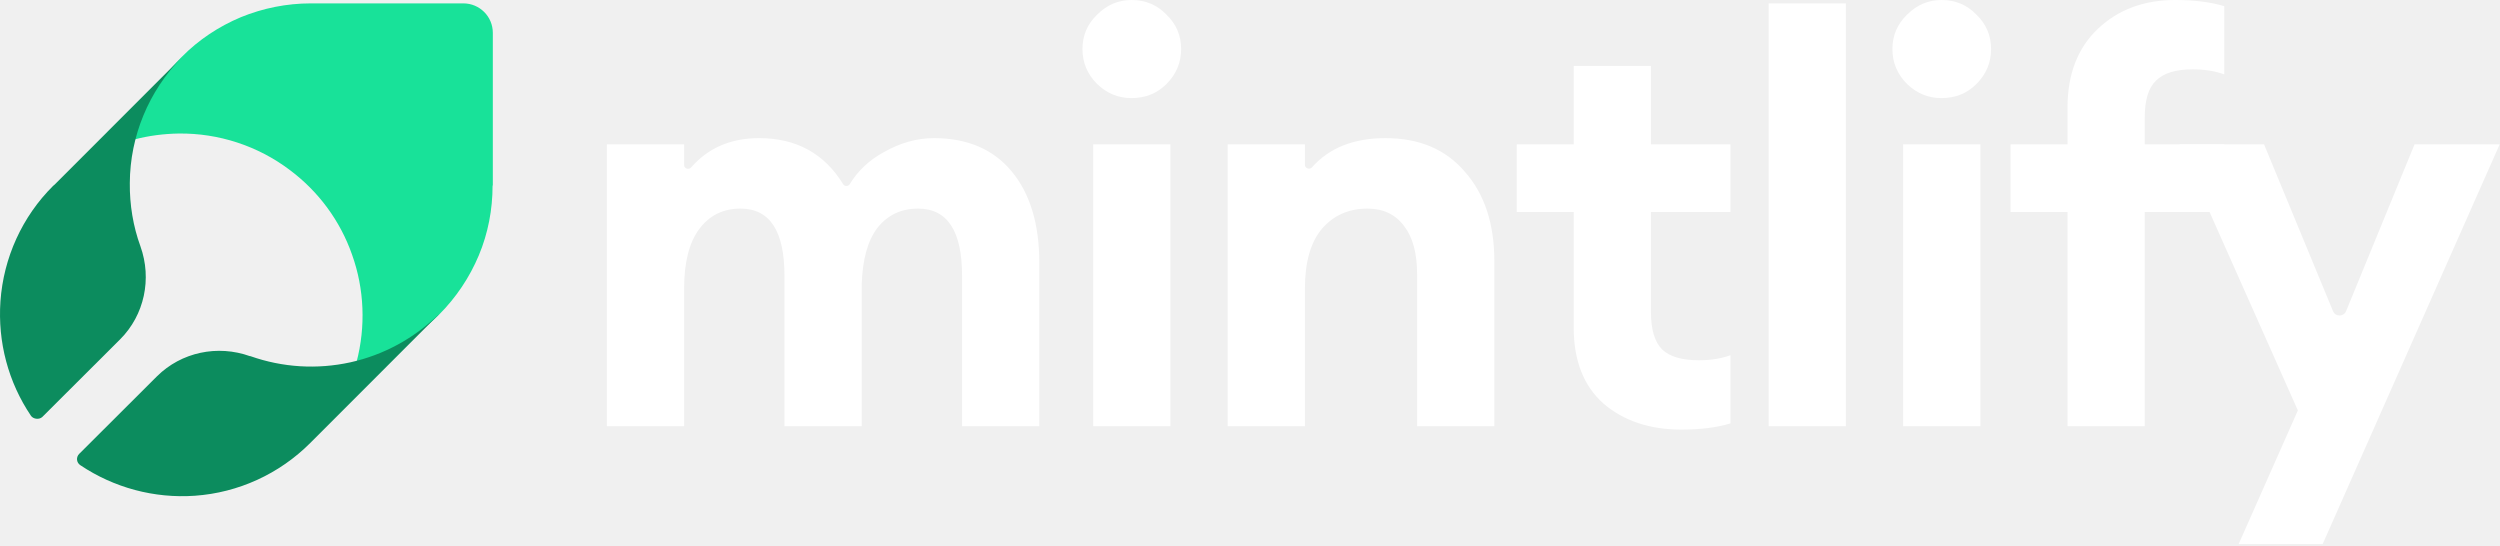
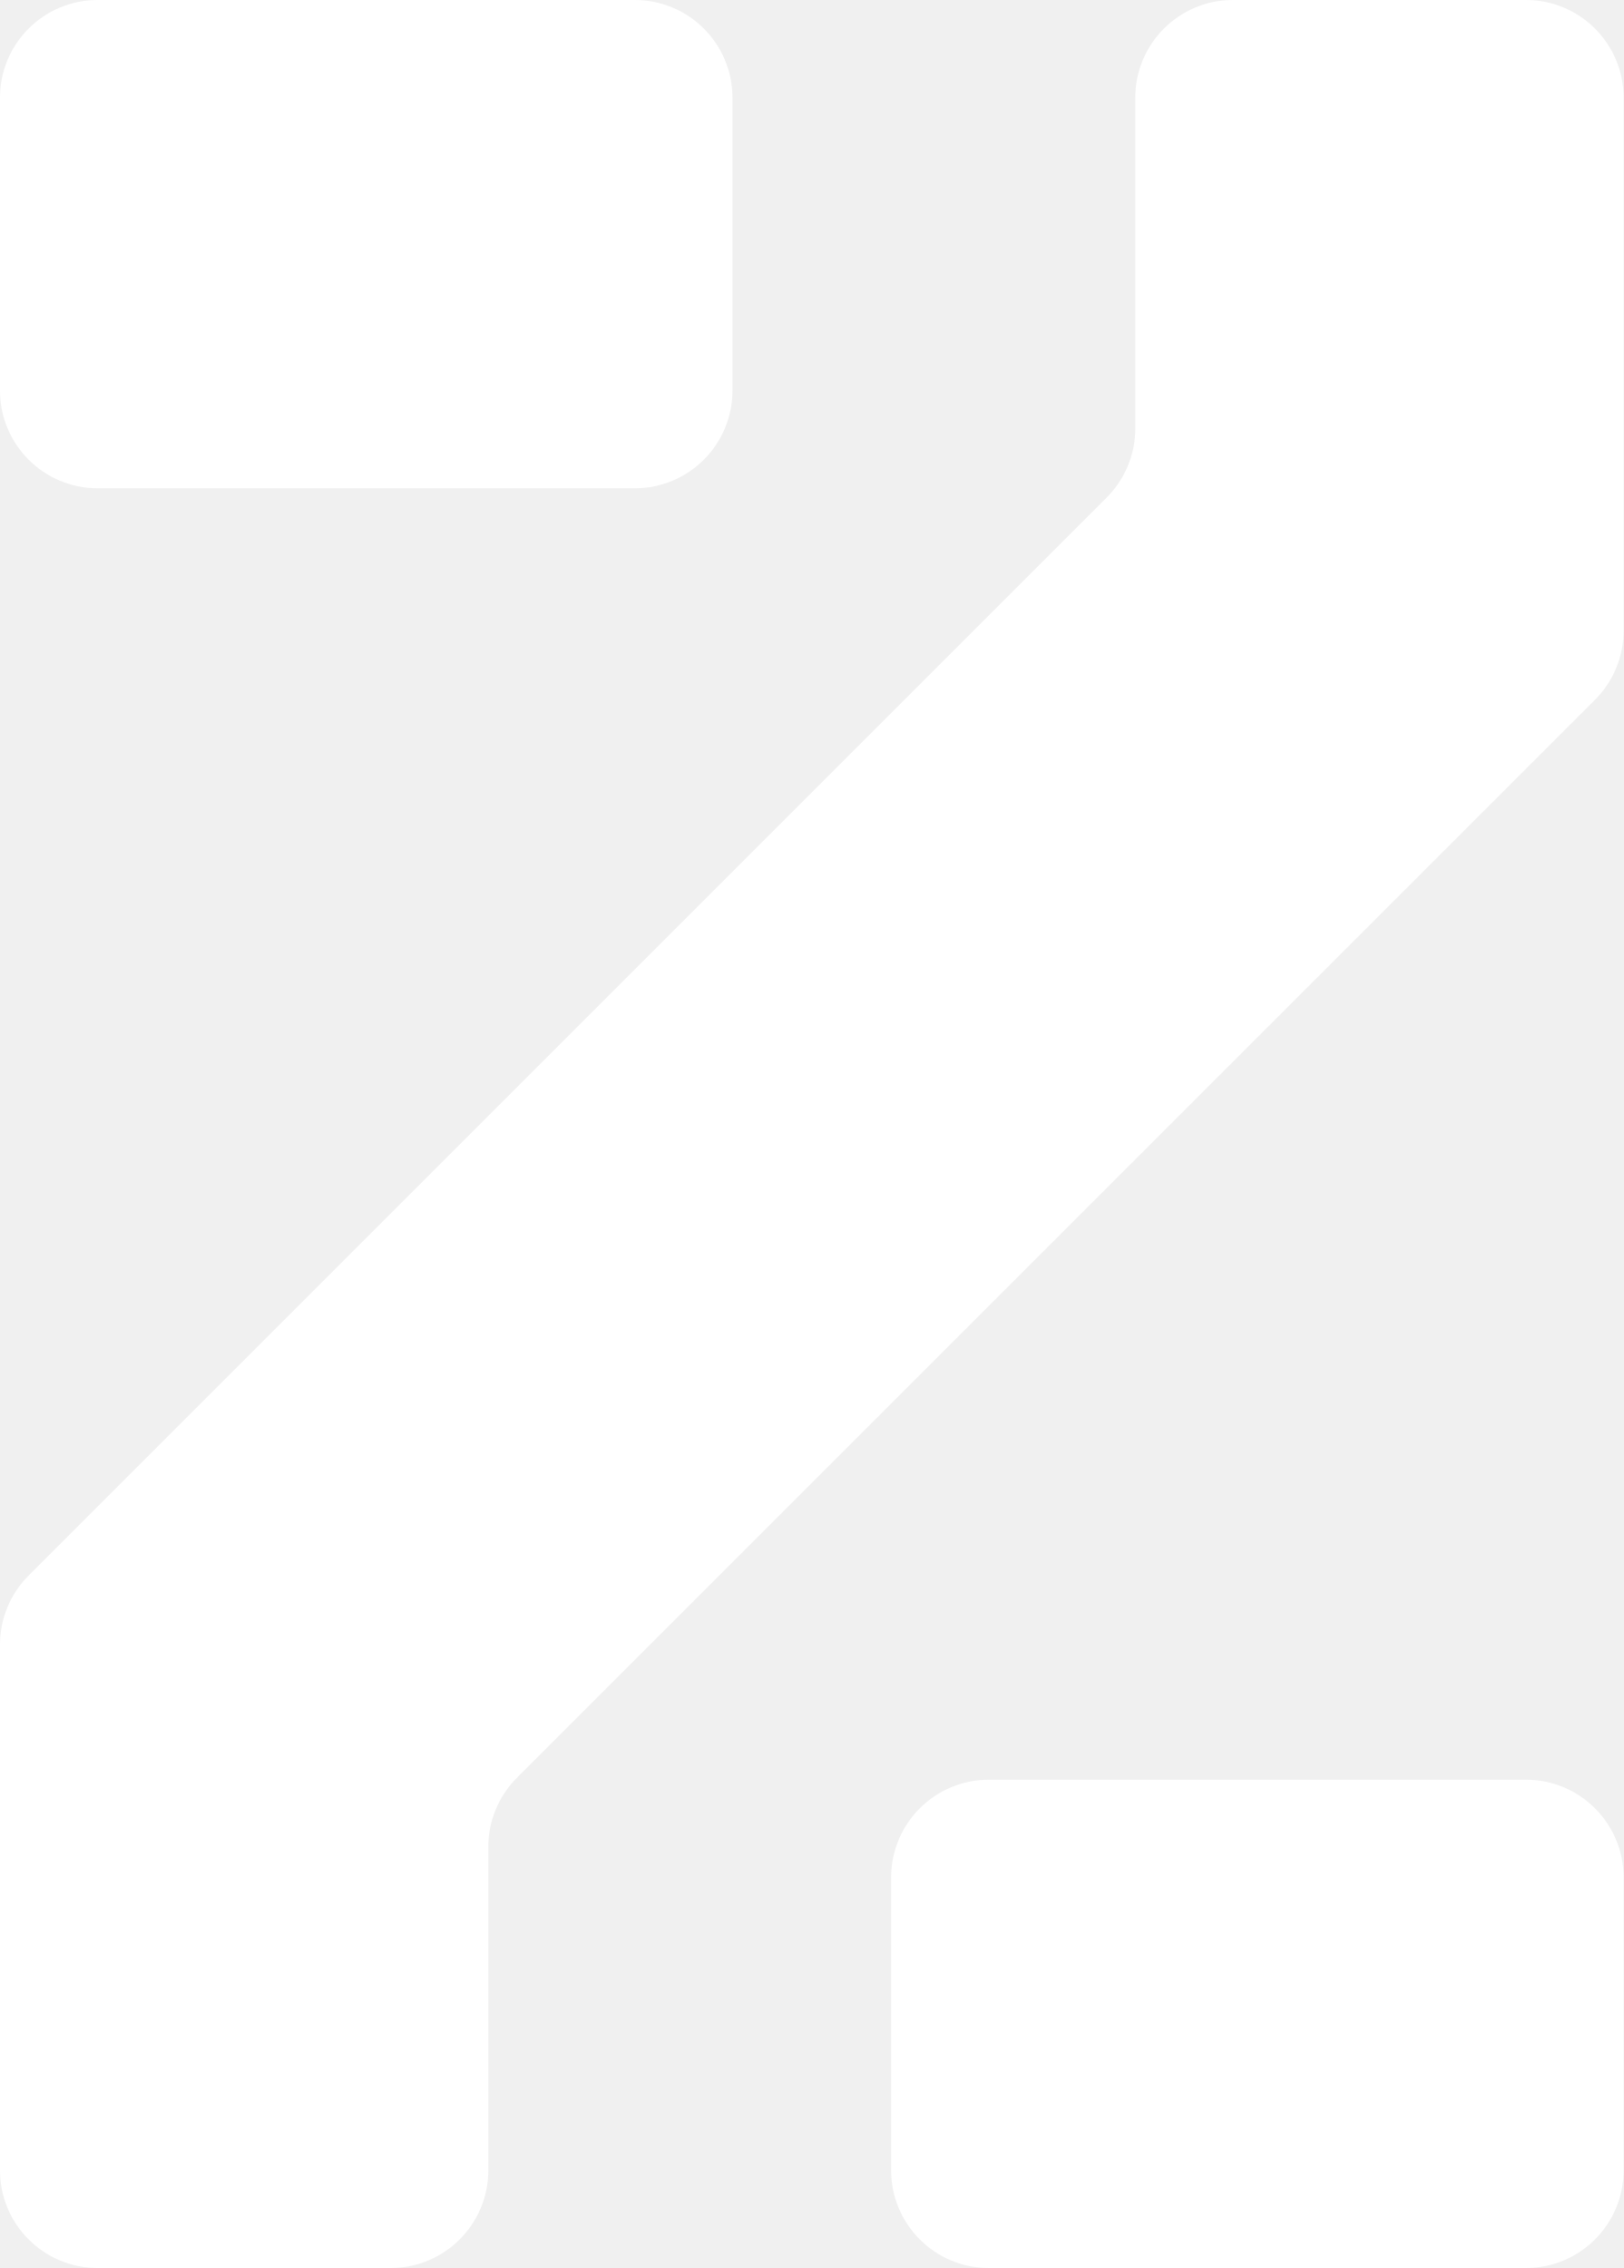
- <svg xmlns="http://www.w3.org/2000/svg" width="1682" height="367" viewBox="0 0 1682 367" fill="none">
-   <path d="M1562.69 366.037H1506.17L1546 276.14L1466.34 97.105H1523.24L1569.66 209.337C1571.28 213.26 1576.84 213.253 1578.45 209.325L1624.52 97.105H1681.79L1562.69 366.037Z" fill="white" />
-   <path d="M1391.02 286.761V142.622H1352.71V97.104H1391.02V72.449C1391.02 49.943 1397.85 32.242 1411.5 19.345C1425.16 6.448 1442.48 0 1463.47 0C1476.37 0 1487.37 1.391 1496.47 4.172V50.069C1490.4 47.793 1483.32 46.656 1475.23 46.656C1463.85 46.656 1455.63 49.184 1450.57 54.242C1445.51 59.046 1442.99 67.265 1442.99 78.897V97.104H1496.47V142.622H1442.99V286.761H1391.02Z" fill="white" />
-   <path d="M1306.22 66.001C1297.37 66.001 1289.66 62.84 1283.08 56.518C1276.51 49.943 1273.22 42.104 1273.22 33C1273.22 23.897 1276.51 16.184 1283.08 9.862C1289.66 3.287 1297.37 0 1306.22 0C1315.58 0 1323.42 3.287 1329.74 9.862C1336.31 16.184 1339.6 23.897 1339.6 33C1339.6 42.104 1336.31 49.943 1329.74 56.518C1323.42 62.84 1315.58 66.001 1306.22 66.001ZM1280.43 286.761V97.104H1332.39V286.761H1280.43Z" fill="white" />
-   <path d="M1189.94 286.761V2.276H1241.91V286.761H1189.94Z" fill="white" />
-   <path d="M1131.24 289.037C1110 289.037 1092.55 283.221 1078.89 271.588C1065.49 259.703 1058.79 242.634 1058.79 220.381V142.622H1020.48V97.104H1058.79V44.38H1110.76V97.104H1164.24V142.622H1110.76V210.14C1110.76 221.772 1113.29 230.117 1118.34 235.174C1123.4 239.979 1131.62 242.381 1143 242.381C1151.09 242.381 1158.17 241.243 1164.24 238.967V284.864C1155.14 287.646 1144.14 289.037 1131.24 289.037Z" fill="white" />
-   <path d="M825.979 286.761V97.104H877.945V110.967C877.945 113.311 881.135 114.347 882.688 112.591C894.273 99.485 910.773 92.932 932.187 92.932C954.946 92.932 972.774 100.518 985.67 115.69C998.82 130.61 1005.39 150.587 1005.39 175.622V286.761H953.429V184.346C953.429 170.438 950.521 159.691 944.704 152.104C938.888 144.265 930.67 140.346 920.049 140.346C907.405 140.346 897.164 144.898 889.325 154.001C881.738 163.105 877.945 176.507 877.945 194.208V286.761H825.979Z" fill="white" />
-   <path d="M761.286 66.001C752.436 66.001 744.723 62.84 738.148 56.518C731.574 49.943 728.286 42.104 728.286 33C728.286 23.897 731.574 16.184 738.148 9.862C744.723 3.287 752.436 0 761.286 0C770.643 0 778.482 3.287 784.804 9.862C791.379 16.184 794.666 23.897 794.666 33C794.666 42.104 791.379 49.943 784.804 56.518C778.482 62.84 770.643 66.001 761.286 66.001ZM735.493 286.761V97.104H787.459V286.761H735.493Z" fill="white" />
-   <path d="M647.273 286.761V185.484C647.273 155.392 637.411 140.346 617.686 140.346C606.307 140.346 597.204 144.645 590.376 153.242C583.801 161.84 580.261 174.61 579.755 191.553V286.761H527.789V185.484C527.789 155.392 517.927 140.346 498.203 140.346C486.571 140.346 477.341 144.898 470.513 154.001C463.685 163.105 460.272 176.507 460.272 194.208V286.761H408.306V97.104H460.272V111.103C460.272 113.435 463.407 114.462 464.939 112.704C476.419 99.522 491.68 92.932 510.72 92.932C535.742 92.932 554.588 103.262 567.259 123.923C568.258 125.553 570.718 125.527 571.712 123.894C577.189 114.891 584.802 107.731 594.548 102.414C605.675 96.093 616.928 92.932 628.307 92.932C650.813 92.932 668.261 100.391 680.652 115.311C693.043 130.231 699.239 150.714 699.239 176.76V286.761H647.273Z" fill="white" />
-   <path d="M331.569 124.833V22.09C331.569 11.065 322.625 2.276 311.764 2.276H209.069C192.938 2.276 176.967 5.472 162.113 11.544C147.26 17.775 133.685 26.724 122.345 38.228L121.546 39.027C106.533 54.207 95.833 73.062 90.402 93.834C100.145 91.277 110.206 89.999 120.268 89.839C147.1 89.52 173.453 98.148 194.855 114.287C214.18 128.668 228.873 148.481 236.859 171.331C245.164 194.5 246.122 219.746 239.893 243.554C260.496 238.122 279.503 227.416 294.675 212.396L295.474 211.597C306.813 200.252 315.917 186.67 322.145 171.81C328.374 156.95 331.409 140.971 331.409 124.833H331.569Z" fill="#18E299" />
-   <path d="M87.337 123.098C87.496 91.579 100.066 61.334 122.182 38.73L36.739 124.212C36.421 124.531 36.102 124.69 35.784 125.008C14.941 145.702 2.371 173.4 0.303 202.69C-1.607 230.07 5.553 257.131 20.828 279.736C22.285 281.892 26.238 282.601 28.466 280.532L80.813 228.319C97.202 211.923 102.293 187.568 94.497 165.759C89.564 152.229 87.178 137.743 87.337 123.098Z" fill="#0C8C5E" />
-   <path d="M294.976 211.605C278.587 227.683 258.062 238.826 235.786 243.761C213.351 248.695 190.121 247.263 168.482 239.622C168.482 239.622 168.323 239.622 168.164 239.622C146.365 231.822 122.022 236.916 105.633 253.153L53.285 305.365C51.057 307.594 51.376 311.255 54.081 313.006C76.674 328.129 103.724 335.451 131.091 333.541C160.368 331.472 187.894 318.896 208.737 298.043L209.533 297.247L294.976 211.765V211.605Z" fill="#0C8C5E" />
+ <svg xmlns="http://www.w3.org/2000/svg" width="665" height="929" viewBox="0 0 665 929" fill="none">
+   <path d="M625 0C647.091 0 665 17.909 665 40V258.352C665 268.961 660.786 279.135 653.284 286.637L211.716 728.206C204.214 735.708 200 745.882 200 756.49V889C200 911.091 182.091 929 160 929H40C17.909 929 0 911.091 0 889V673.648C0 663.039 4.214 652.865 11.716 645.363L453.284 203.794C460.786 196.292 465 186.118 465 175.51V40C465 17.909 482.909 0 505 0H625Z" fill="white" />
+   <rect width="300" height="200" rx="40" fill="white" />
+   <rect x="365" y="729" width="300" height="200" rx="40" fill="white" />
</svg>
